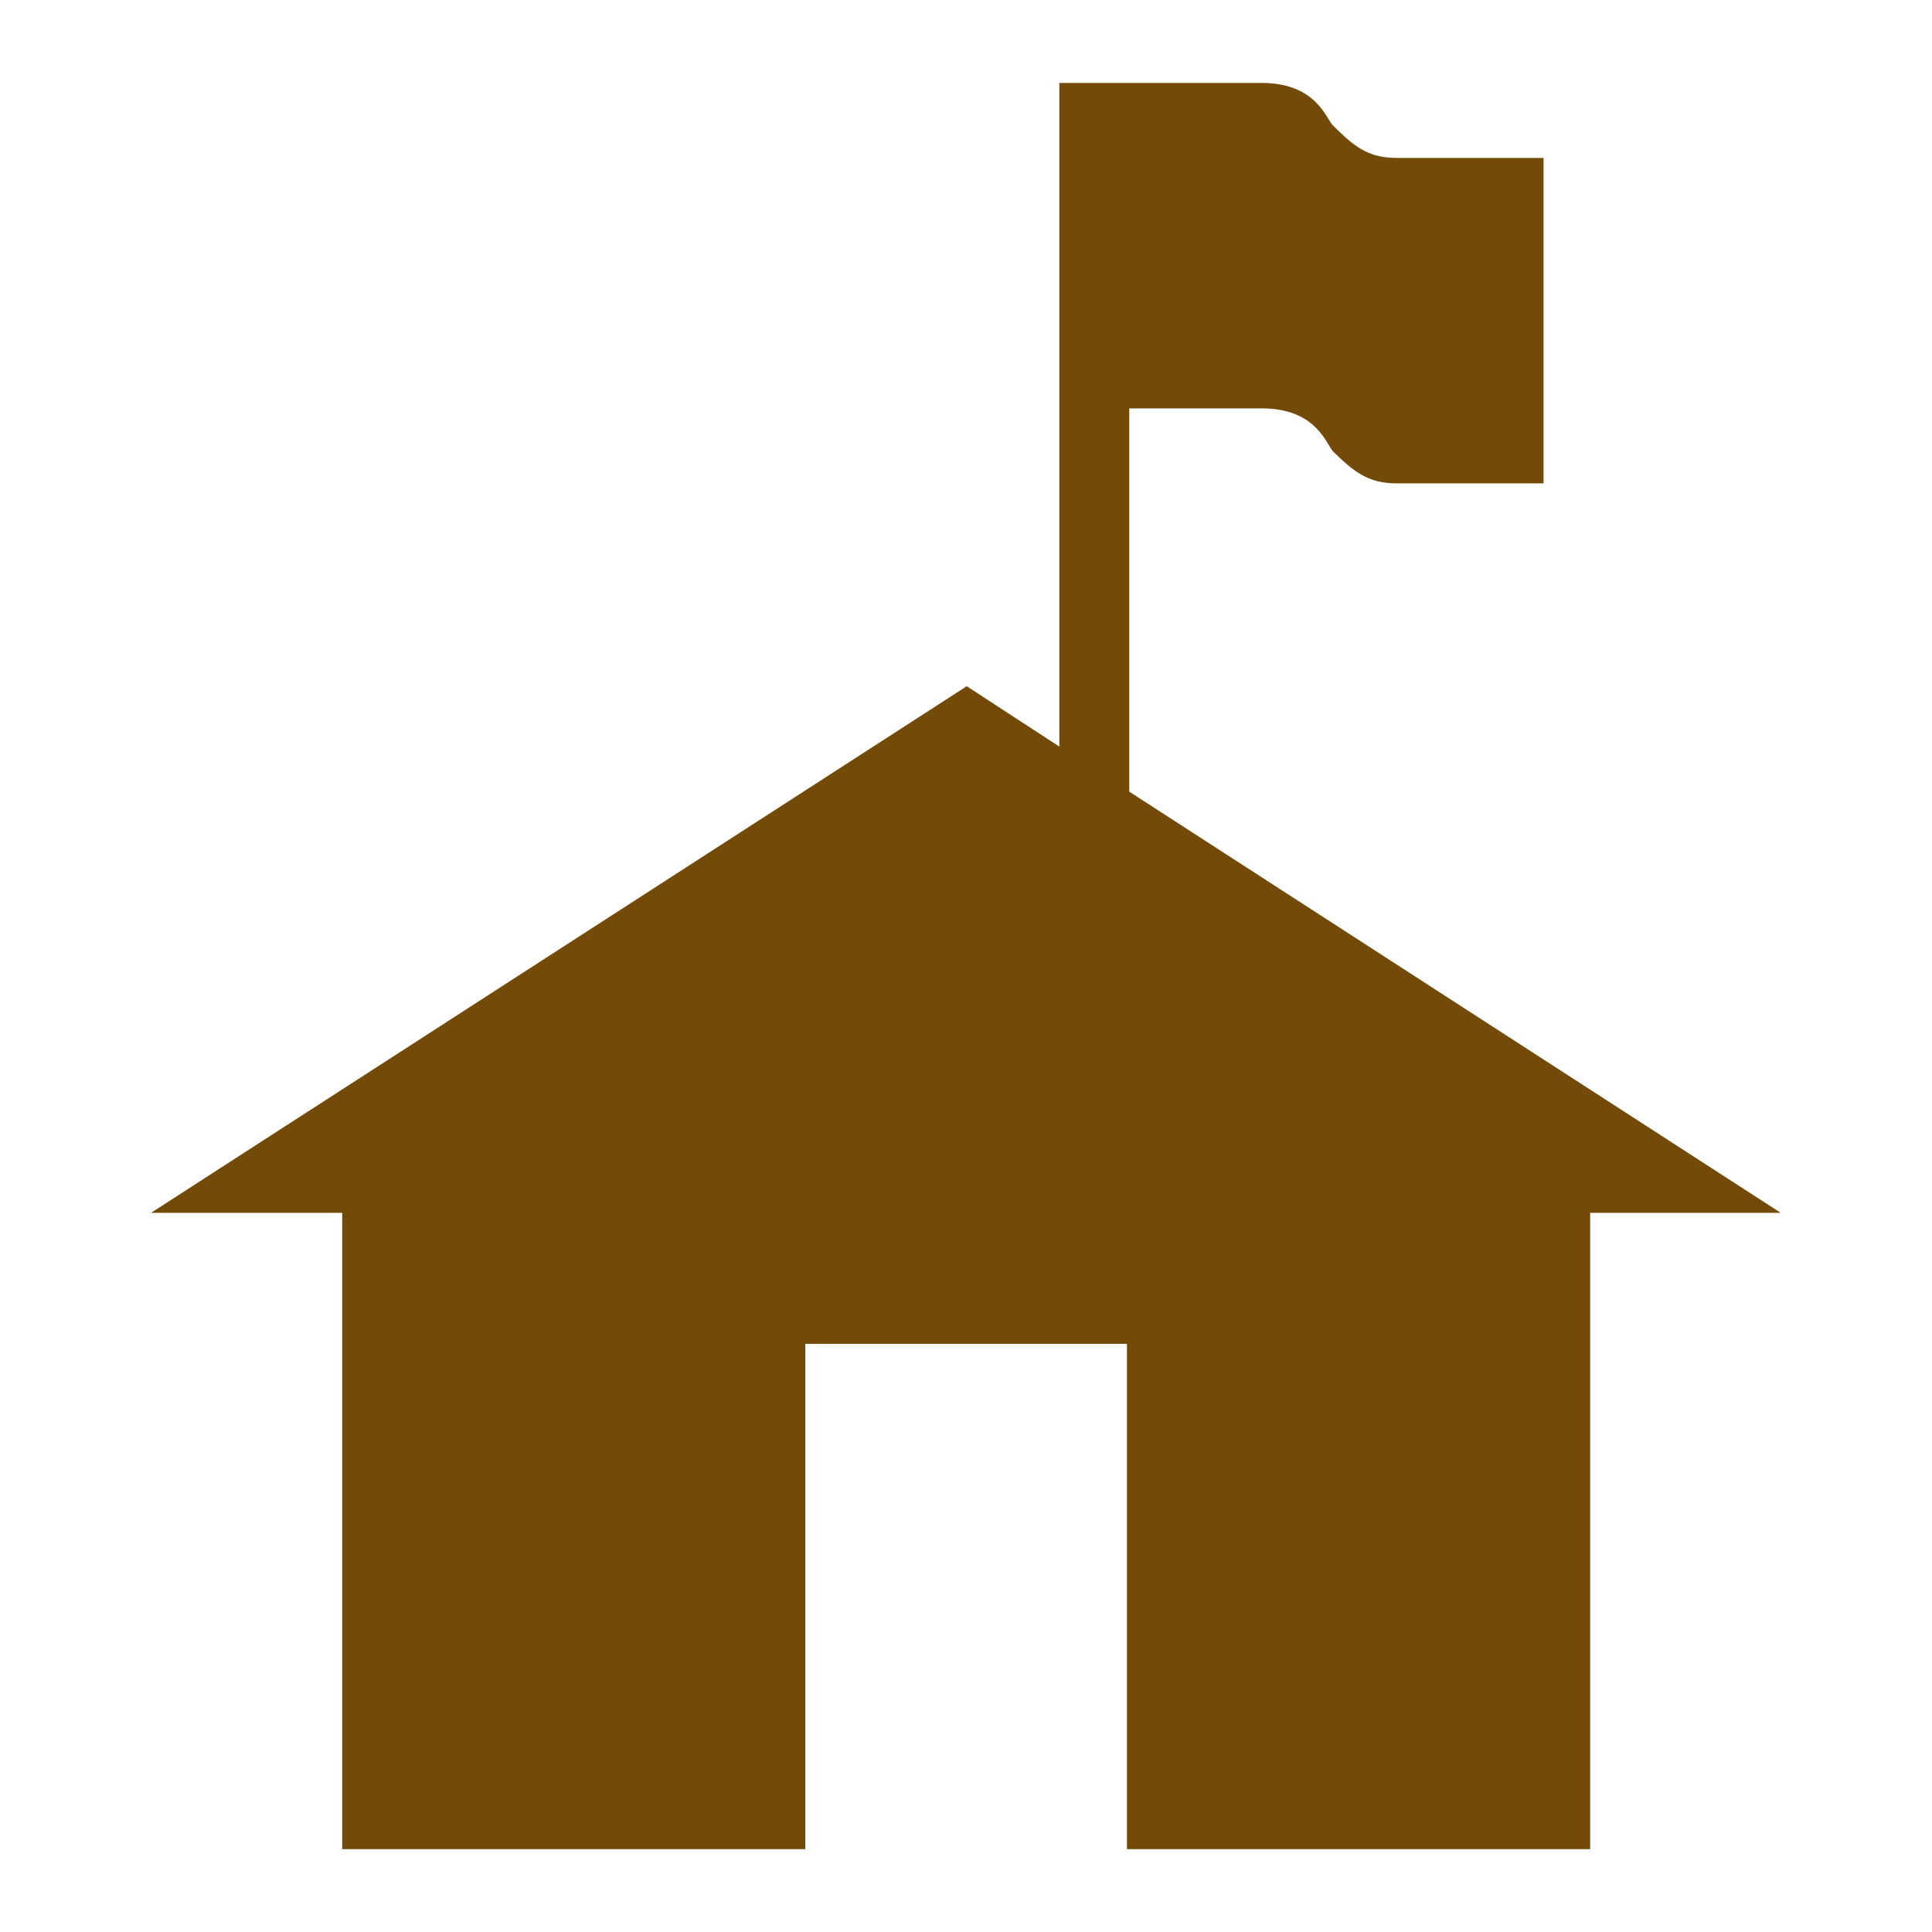
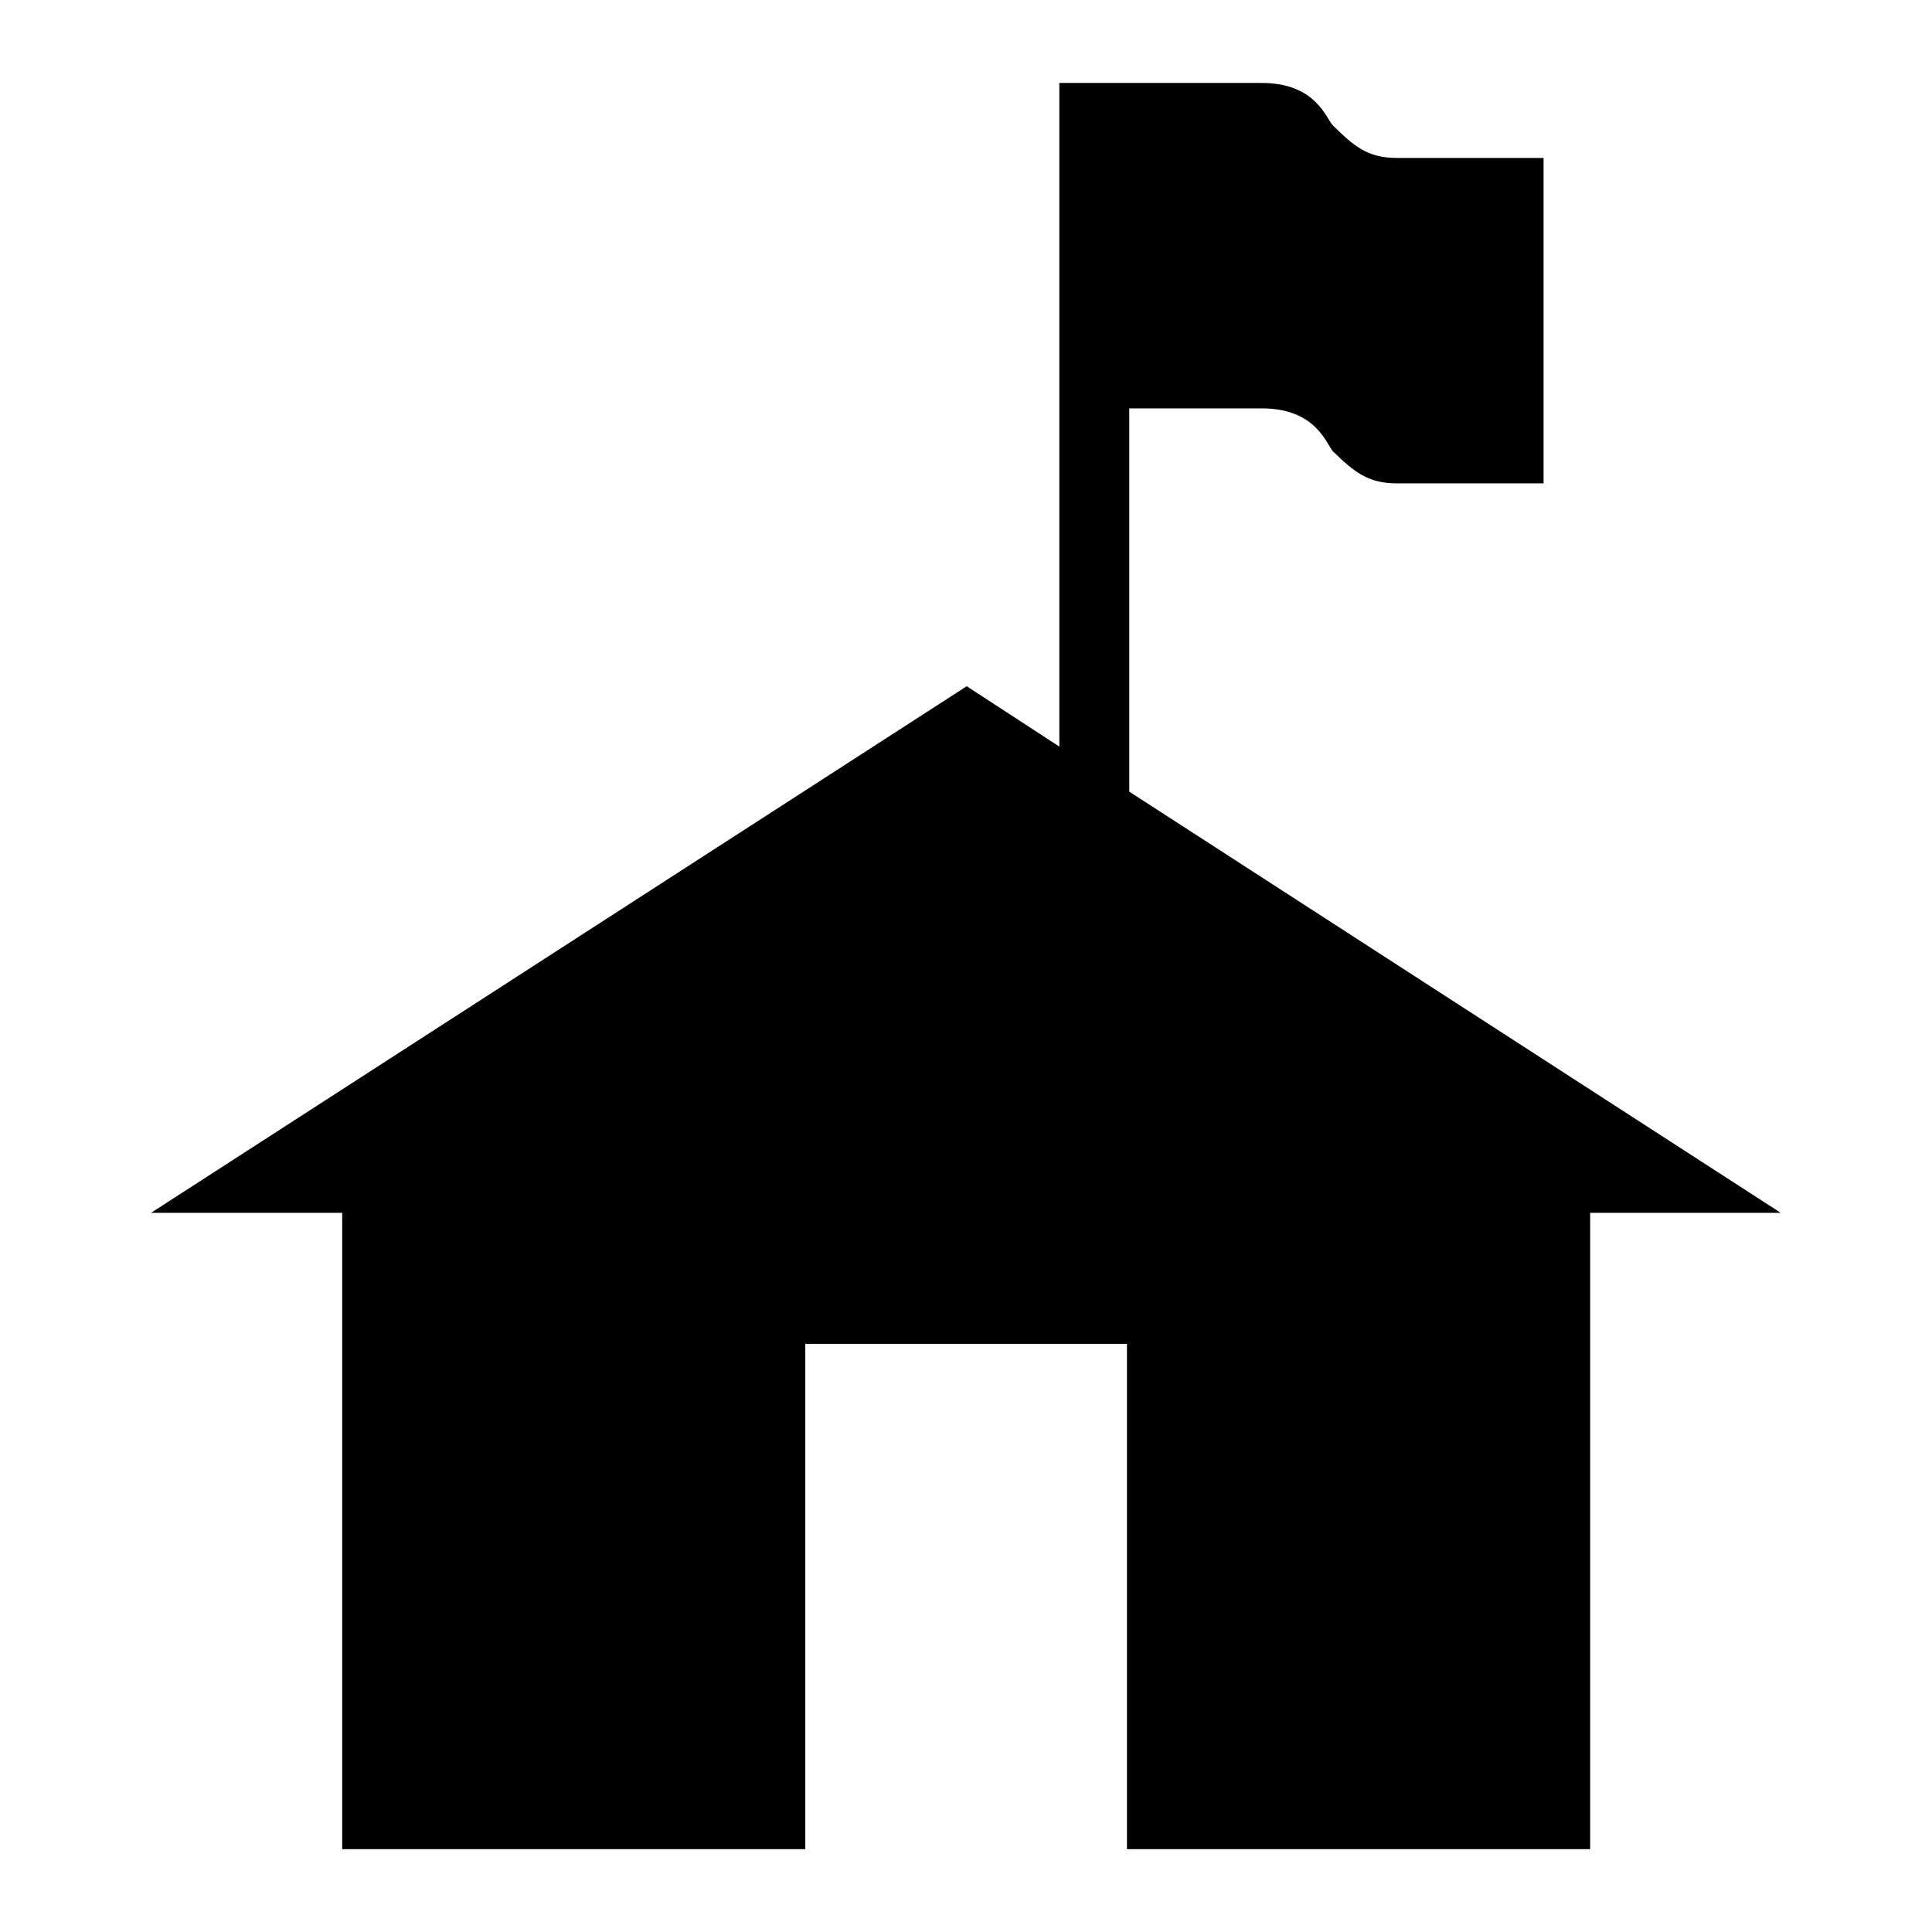
<svg xmlns="http://www.w3.org/2000/svg" enable-background="new 0 0 92.272 100" version="1.0" viewBox="0 0 16 16" xml:space="preserve">
-   <path d="m9.352 6.556v-3.174h1.097c0.456 0 0.535 0.3 0.592 0.358 0.17 0.164 0.285 0.263 0.526 0.263h1.216v-2.695h-1.216c-0.241 0-0.356-0.099-0.526-0.267-0.057-0.051-0.135-0.354-0.592-0.354h-1.676v5.496l-0.767-0.5-6.755 4.361h1.583v5.27h3.835v-4.185h2.664v4.185h3.836v-5.27h1.578z" fill="#734a08" stroke-width=".146" />
+   <path d="m9.352 6.556v-3.174h1.097c0.456 0 0.535 0.3 0.592 0.358 0.17 0.164 0.285 0.263 0.526 0.263h1.216v-2.695h-1.216c-0.241 0-0.356-0.099-0.526-0.267-0.057-0.051-0.135-0.354-0.592-0.354h-1.676v5.496l-0.767-0.5-6.755 4.361h1.583v5.27h3.835v-4.185h2.664v4.185h3.836v-5.27h1.578z" stroke-width=".146" />
</svg>
